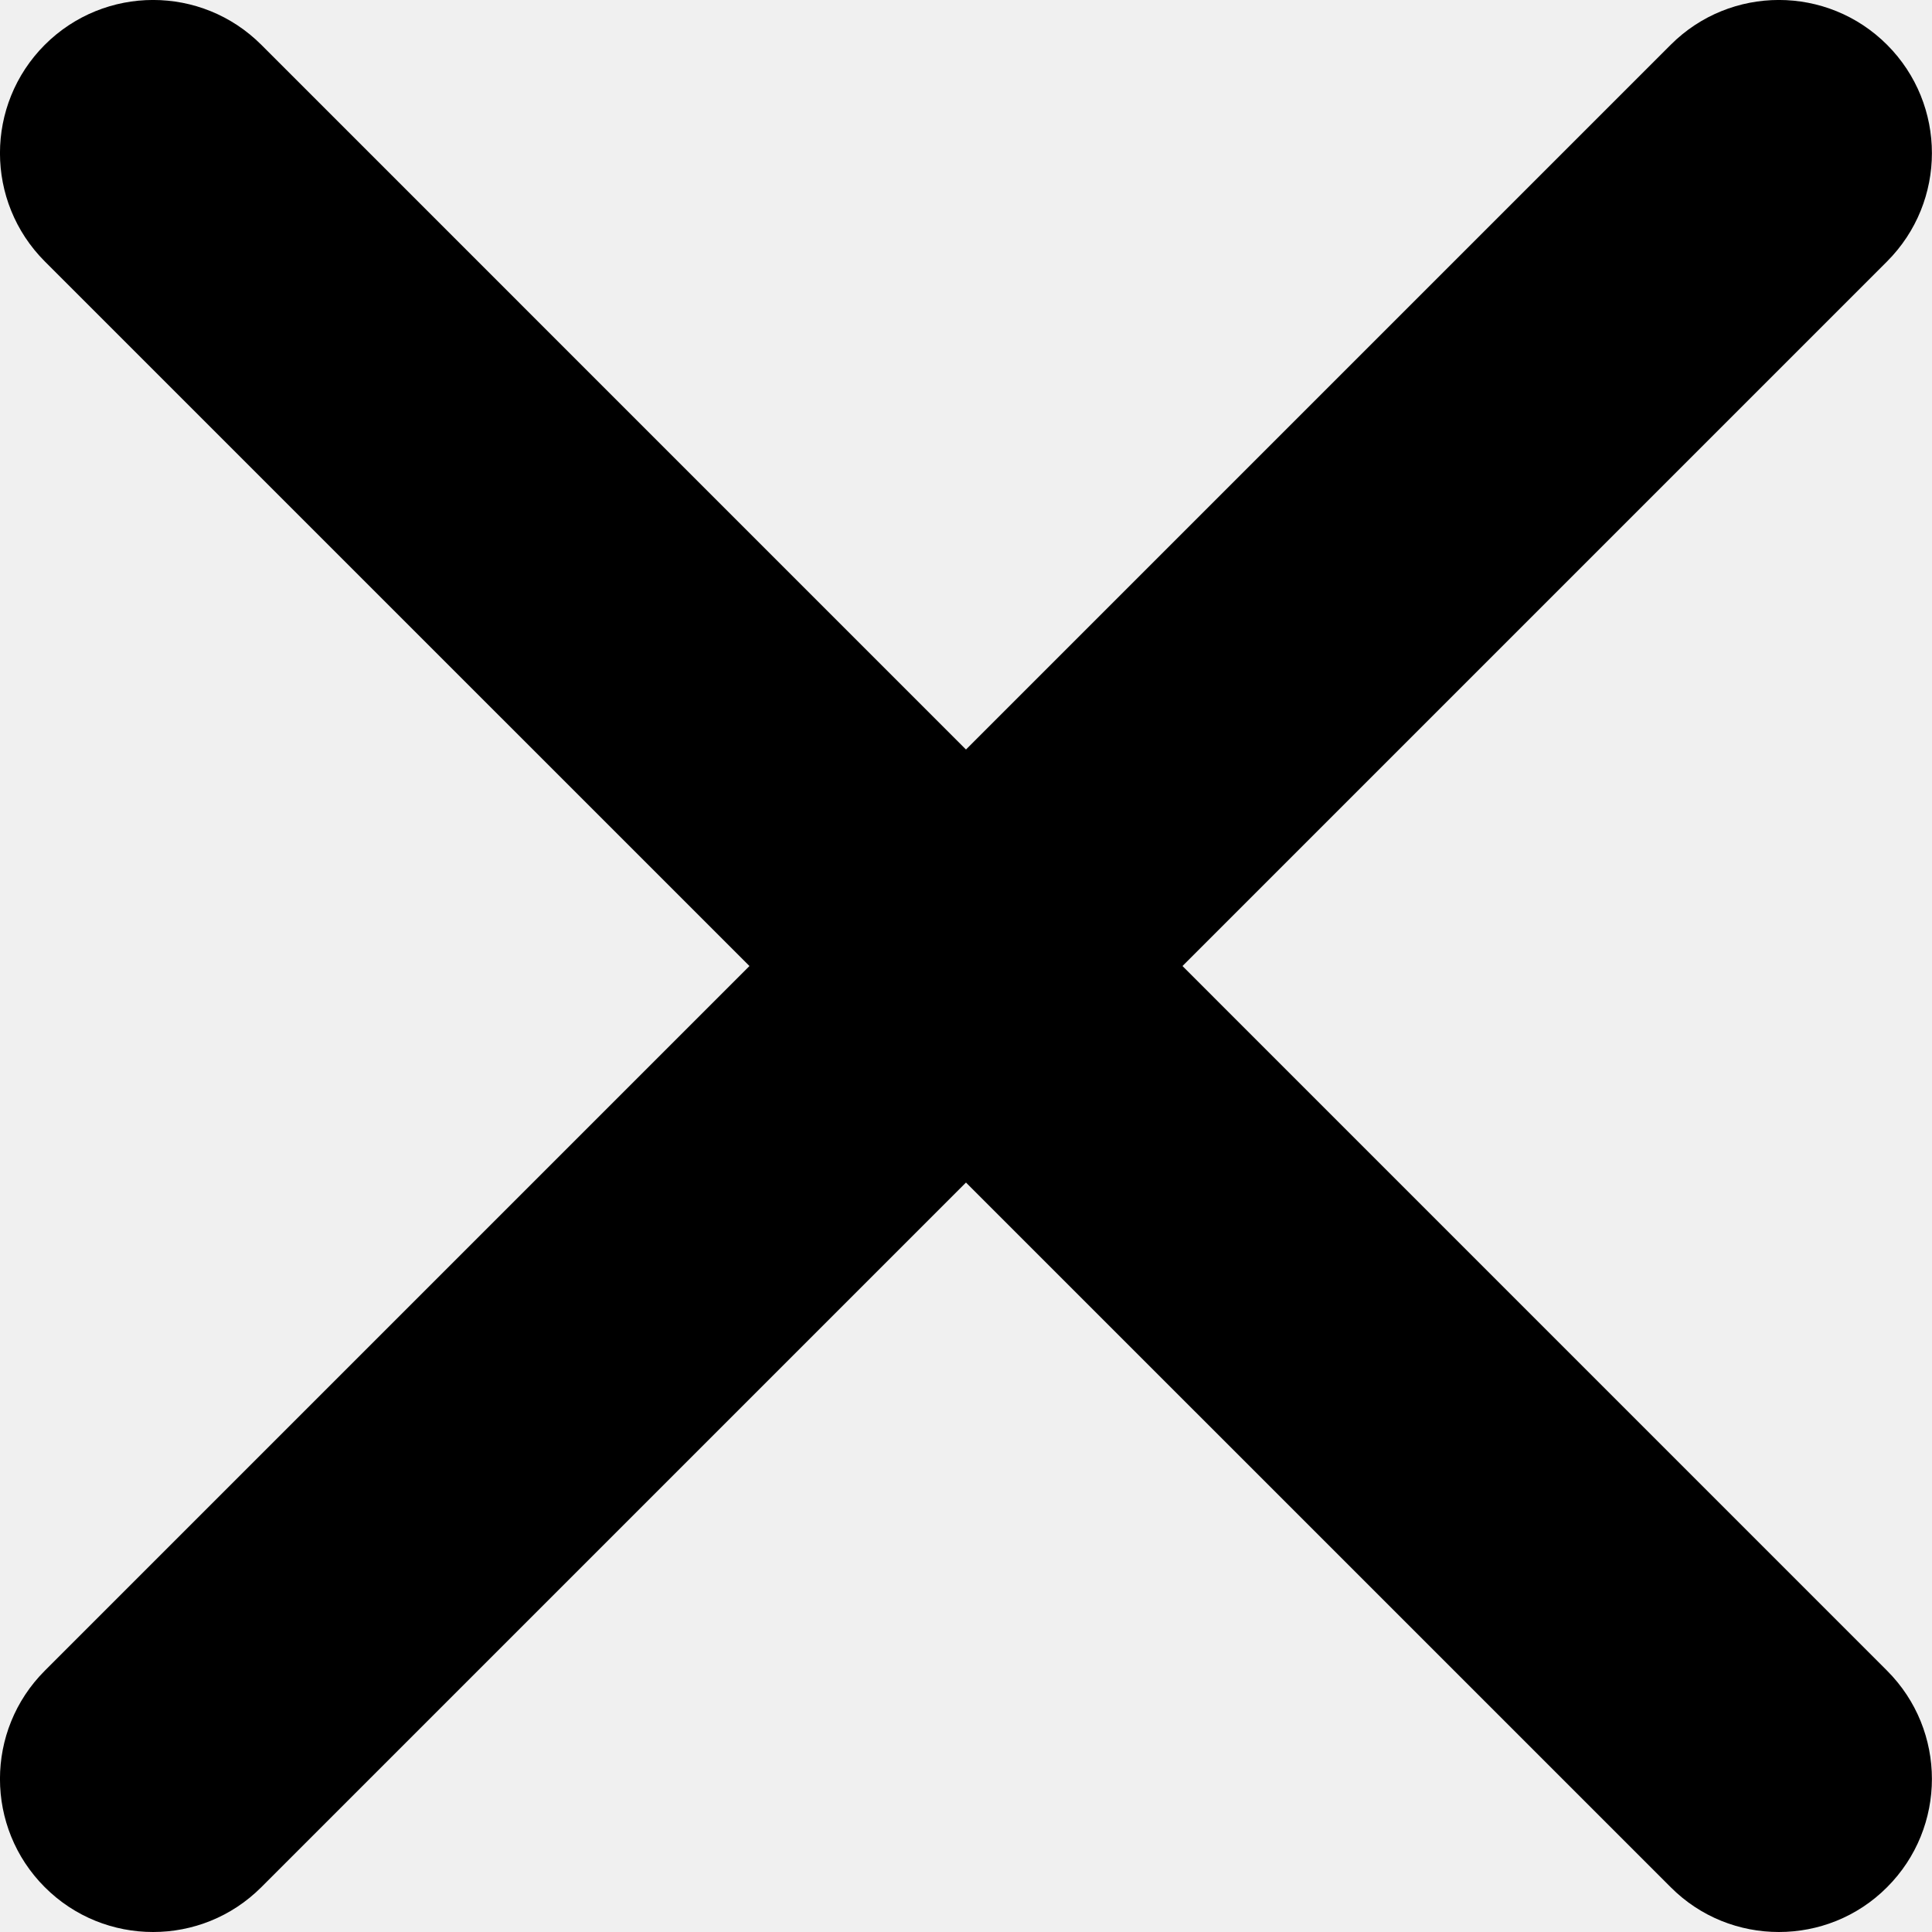
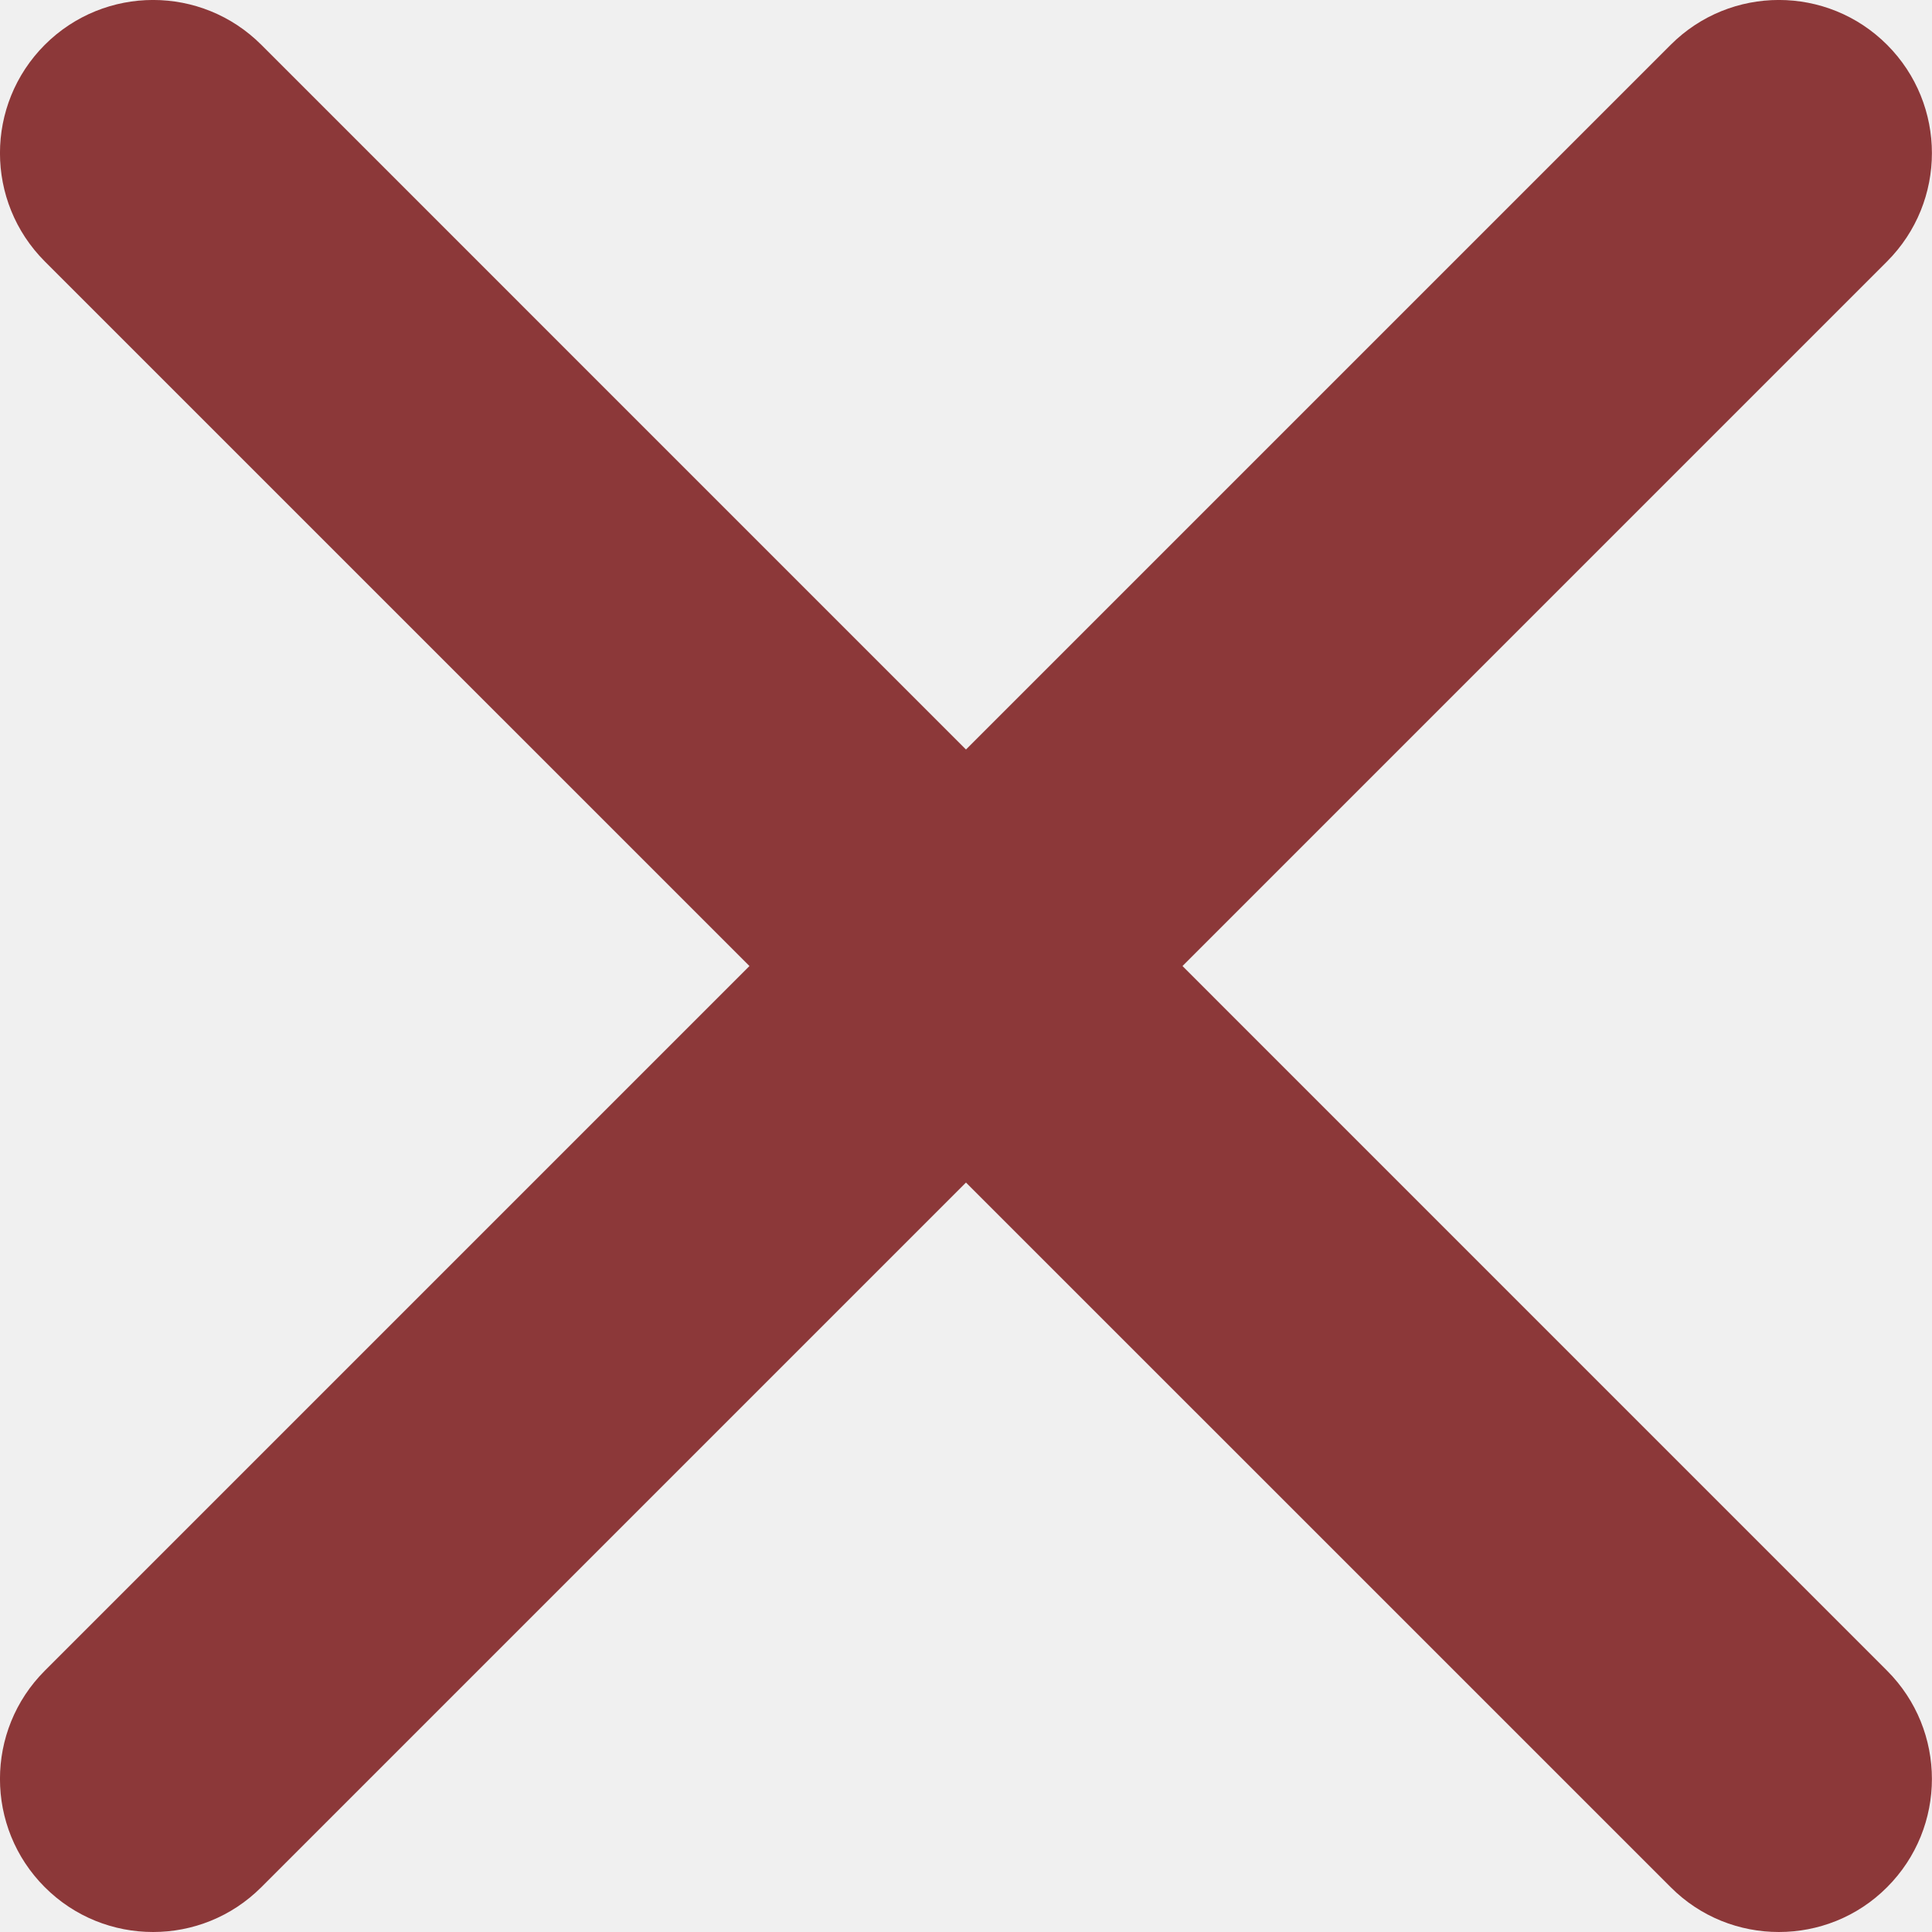
<svg xmlns="http://www.w3.org/2000/svg" width="16" height="16" viewBox="0 0 16 16" fill="none">
  <g clip-path="url(#clip0_2846_2845)">
-     <path d="M14.732 16C14.407 16 14.083 15.877 13.836 15.629L0.371 2.165C-0.124 1.669 -0.124 0.867 0.371 0.371C0.867 -0.124 1.669 -0.124 2.164 0.371L15.628 13.836C16.123 14.331 16.123 15.134 15.628 15.629C15.381 15.877 15.056 16 14.732 16Z" fill="#000" />
-     <path d="M1.268 16C0.943 16 0.619 15.877 0.371 15.629C-0.124 15.134 -0.124 14.331 0.371 13.836L13.836 0.371C14.331 -0.124 15.133 -0.124 15.628 0.371C16.123 0.867 16.123 1.669 15.628 2.165L2.164 15.629C1.916 15.877 1.592 16 1.268 16Z" fill="#000" />
+     <path d="M14.732 16C14.407 16 14.083 15.877 13.836 15.629L0.371 2.165C-0.124 1.669 -0.124 0.867 0.371 0.371C0.867 -0.124 1.669 -0.124 2.164 0.371L15.628 13.836C16.123 14.331 16.123 15.134 15.628 15.629C15.381 15.877 15.056 16 14.732 16Z" fill="#8c3839" />
+     <path d="M1.268 16C0.943 16 0.619 15.877 0.371 15.629C-0.124 15.134 -0.124 14.331 0.371 13.836L13.836 0.371C14.331 -0.124 15.133 -0.124 15.628 0.371C16.123 0.867 16.123 1.669 15.628 2.165L2.164 15.629C1.916 15.877 1.592 16 1.268 16Z" fill="#8c3839" />
  </g>
  <defs>
    <clipPath id="clip0_2846_2845">
      <rect width="16" height="16" fill="white" />
    </clipPath>
  </defs>
</svg>
